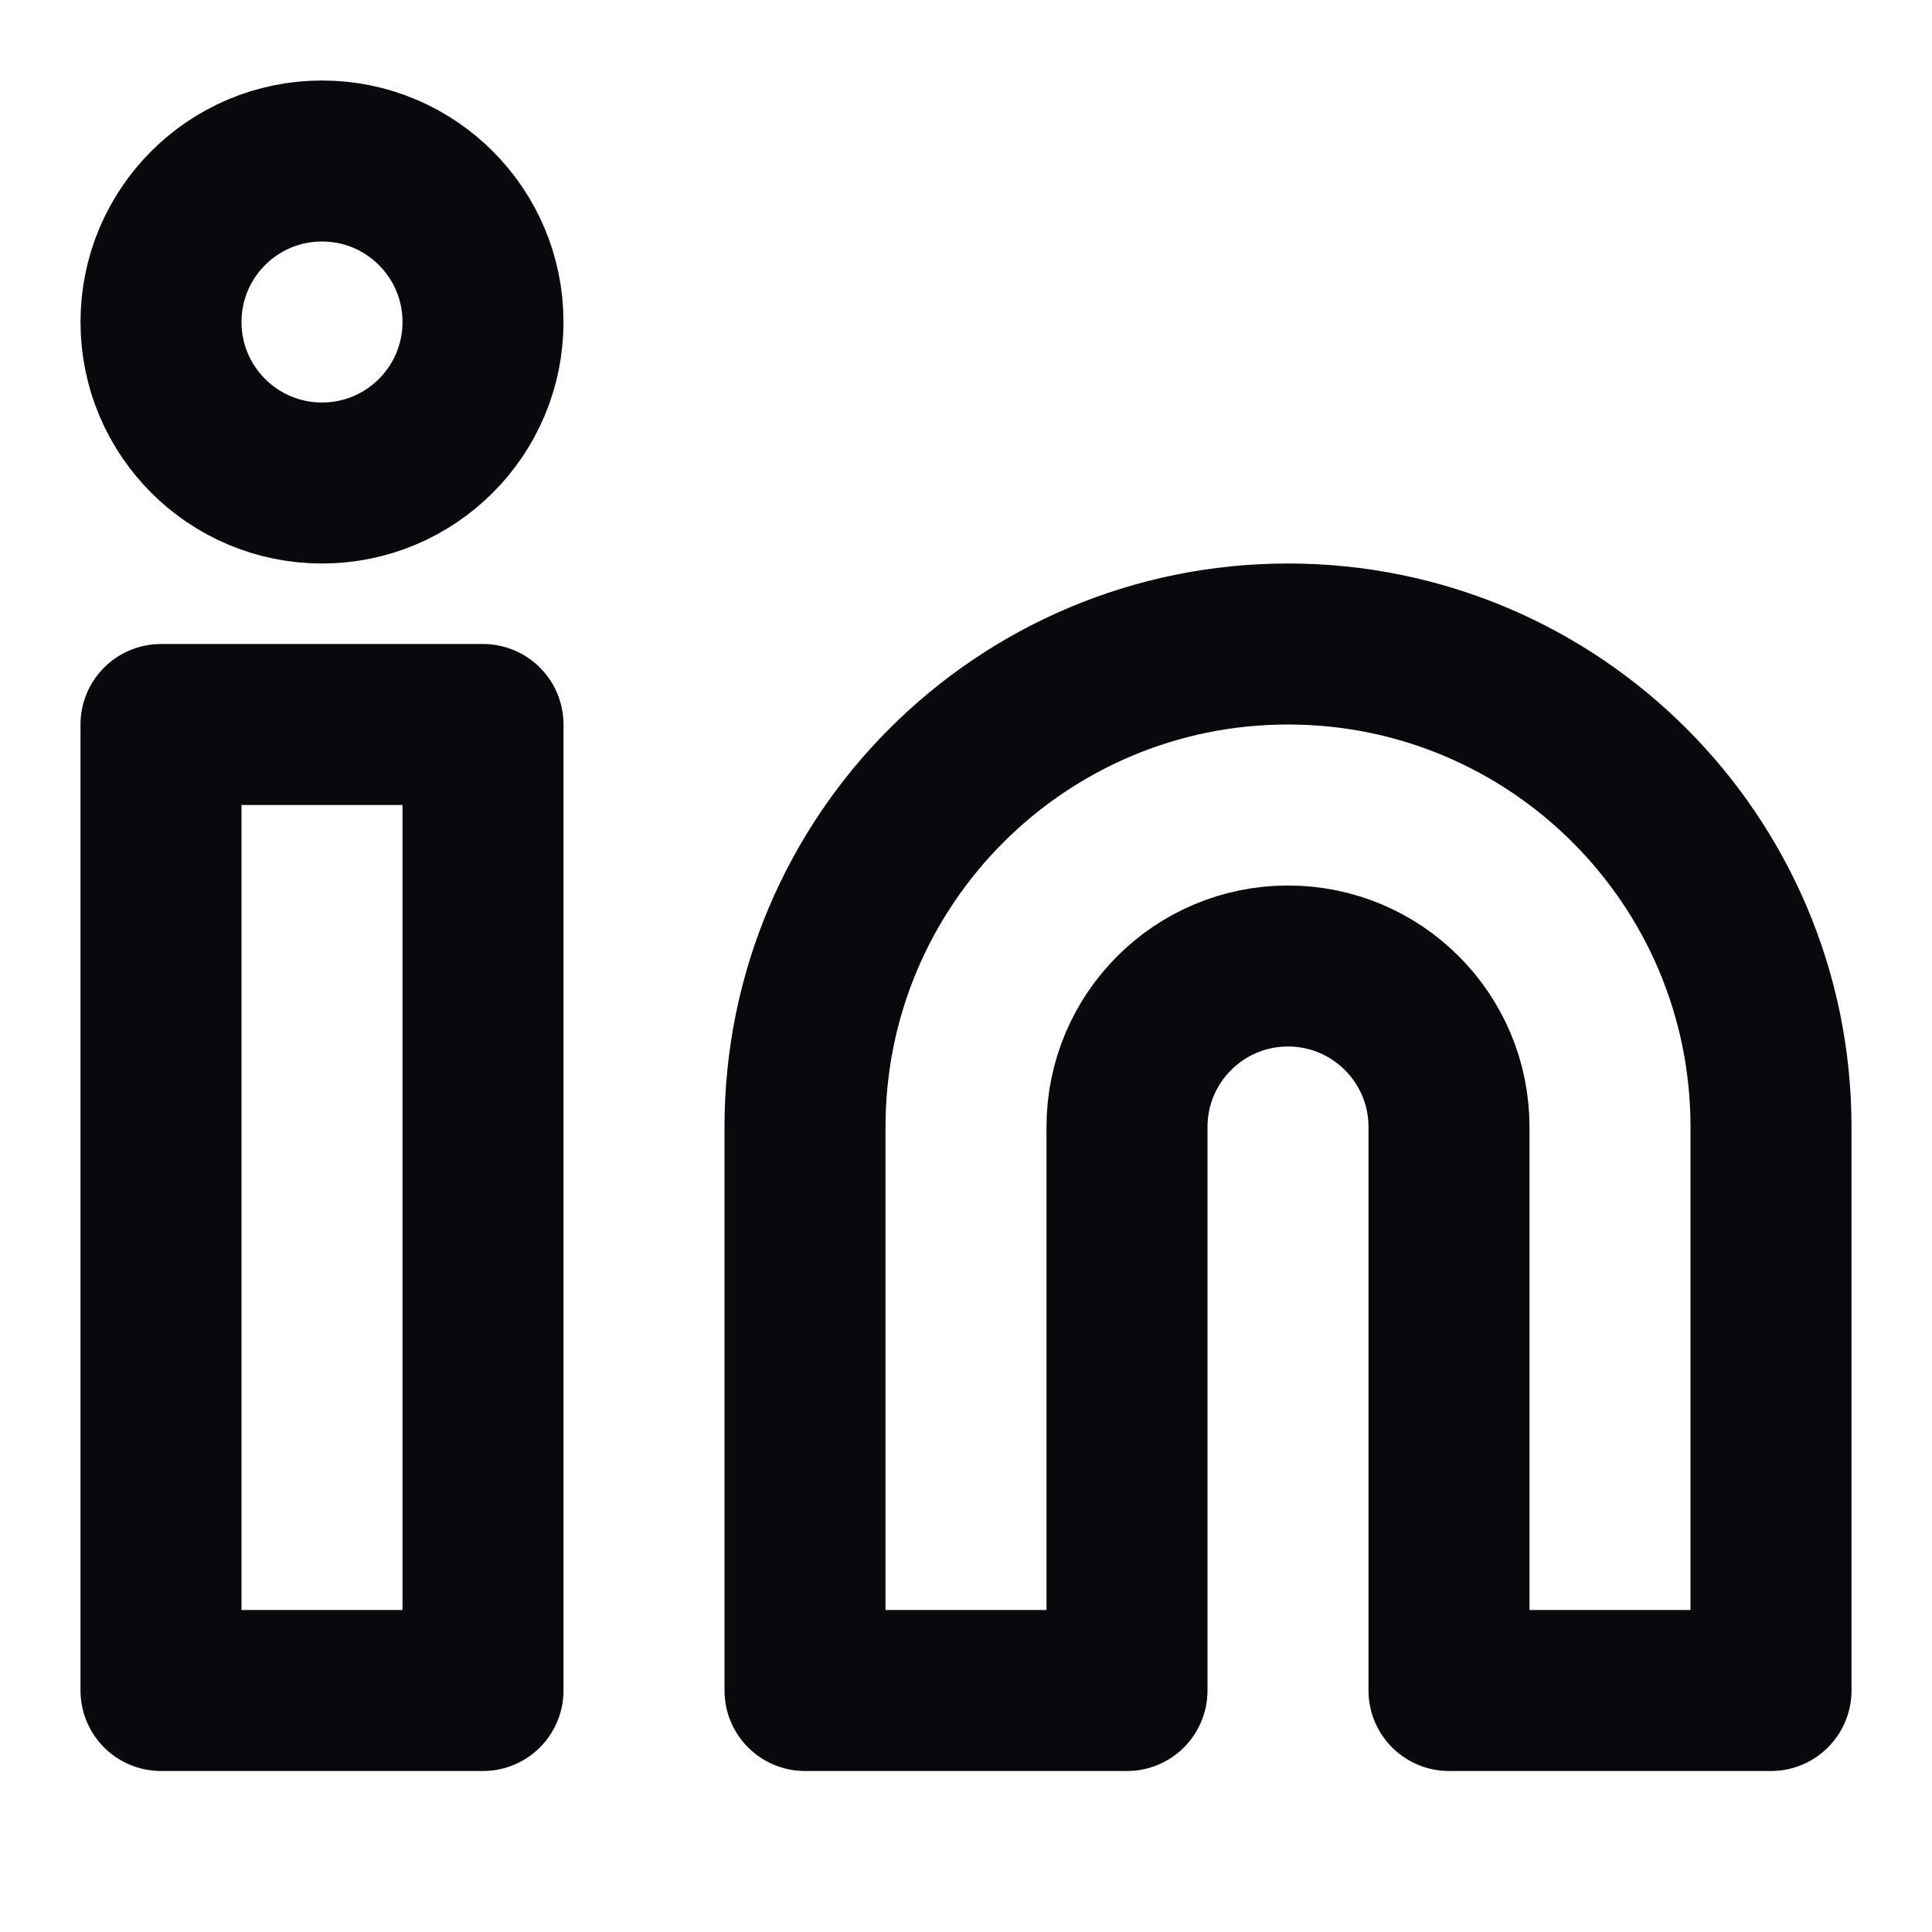
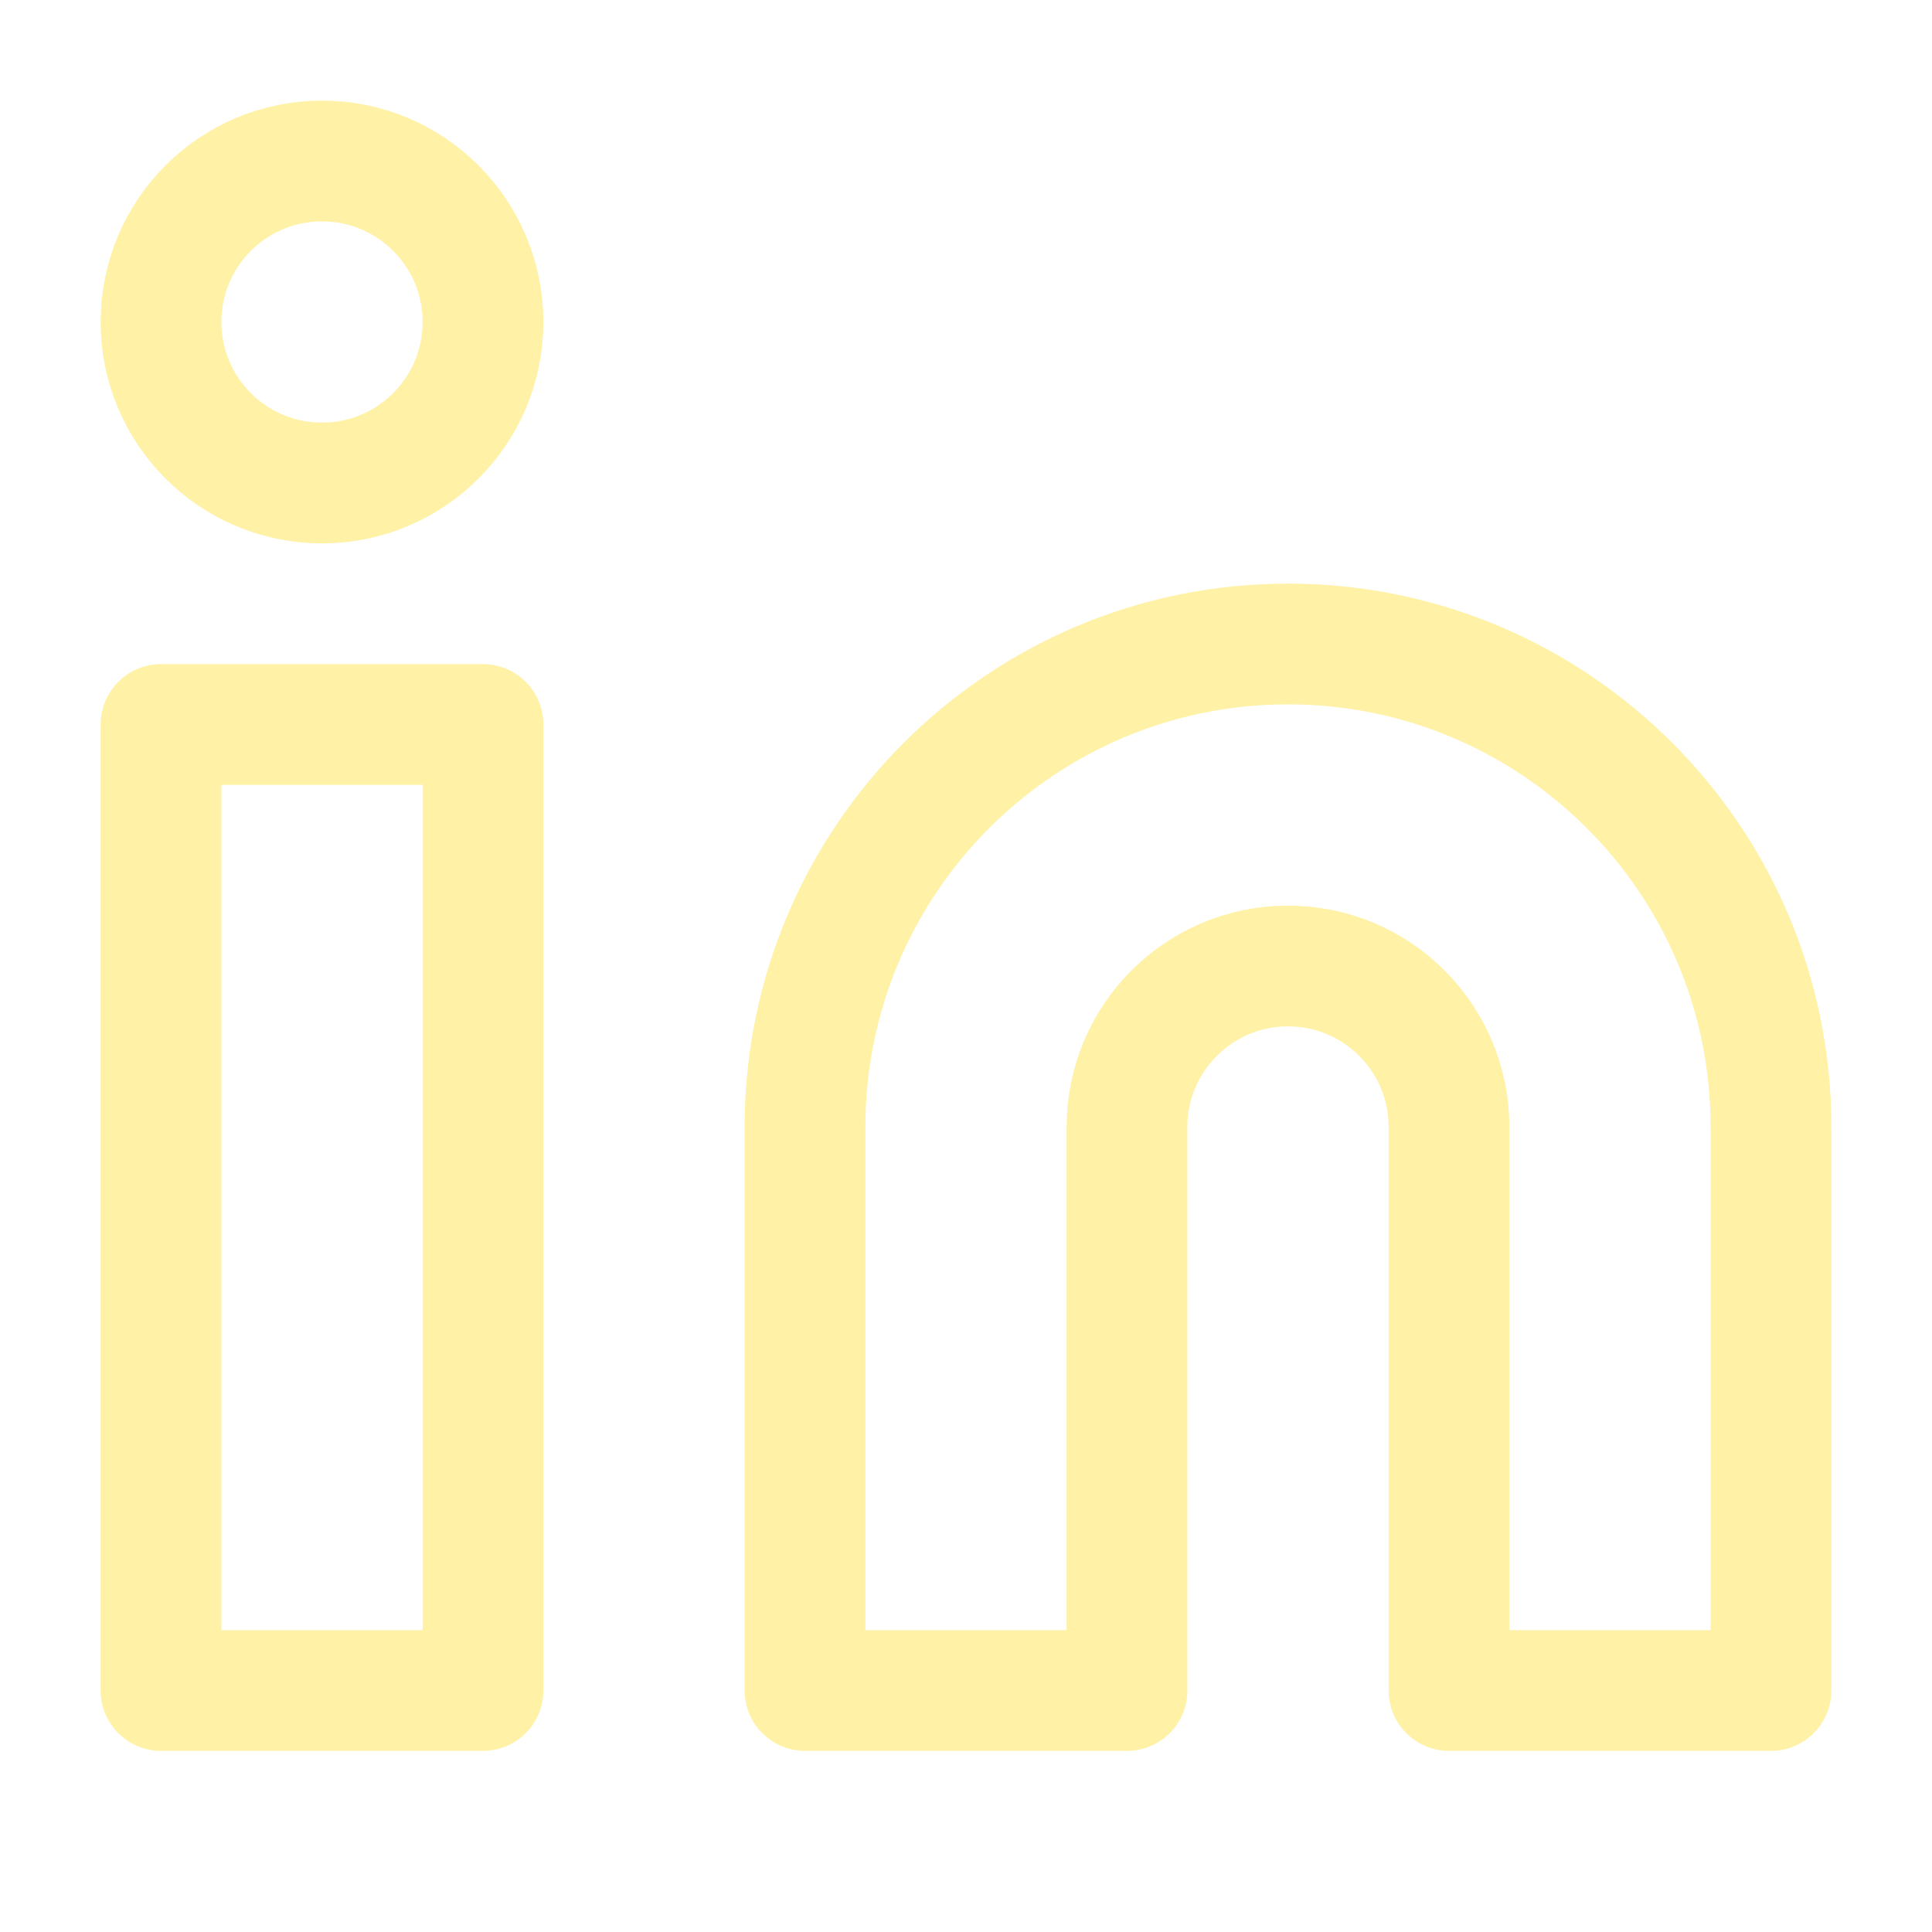
- <svg xmlns="http://www.w3.org/2000/svg" width="24" height="24" viewBox="0 0 24 24" fill="none" stroke="#09080d" stroke-width="2" stroke-linecap="round" stroke-linejoin="round" class="feather feather-linkedin">
+ <svg xmlns="http://www.w3.org/2000/svg" width="20" height="20" viewBox="0 0 24 24" fill="none" stroke="#FFF1A5" stroke-width="1.5" stroke-linecap="round" stroke-linejoin="round" class="feather feather-linkedin">
  <path d="M16 8a6 6 0 0 1 6 6v7h-4v-7a2 2 0 0 0-2-2 2 2 0 0 0-2 2v7h-4v-7a6 6 0 0 1 6-6z" />
  <rect x="2" y="9" width="4" height="12" />
  <circle cx="4" cy="4" r="2" />
</svg>
